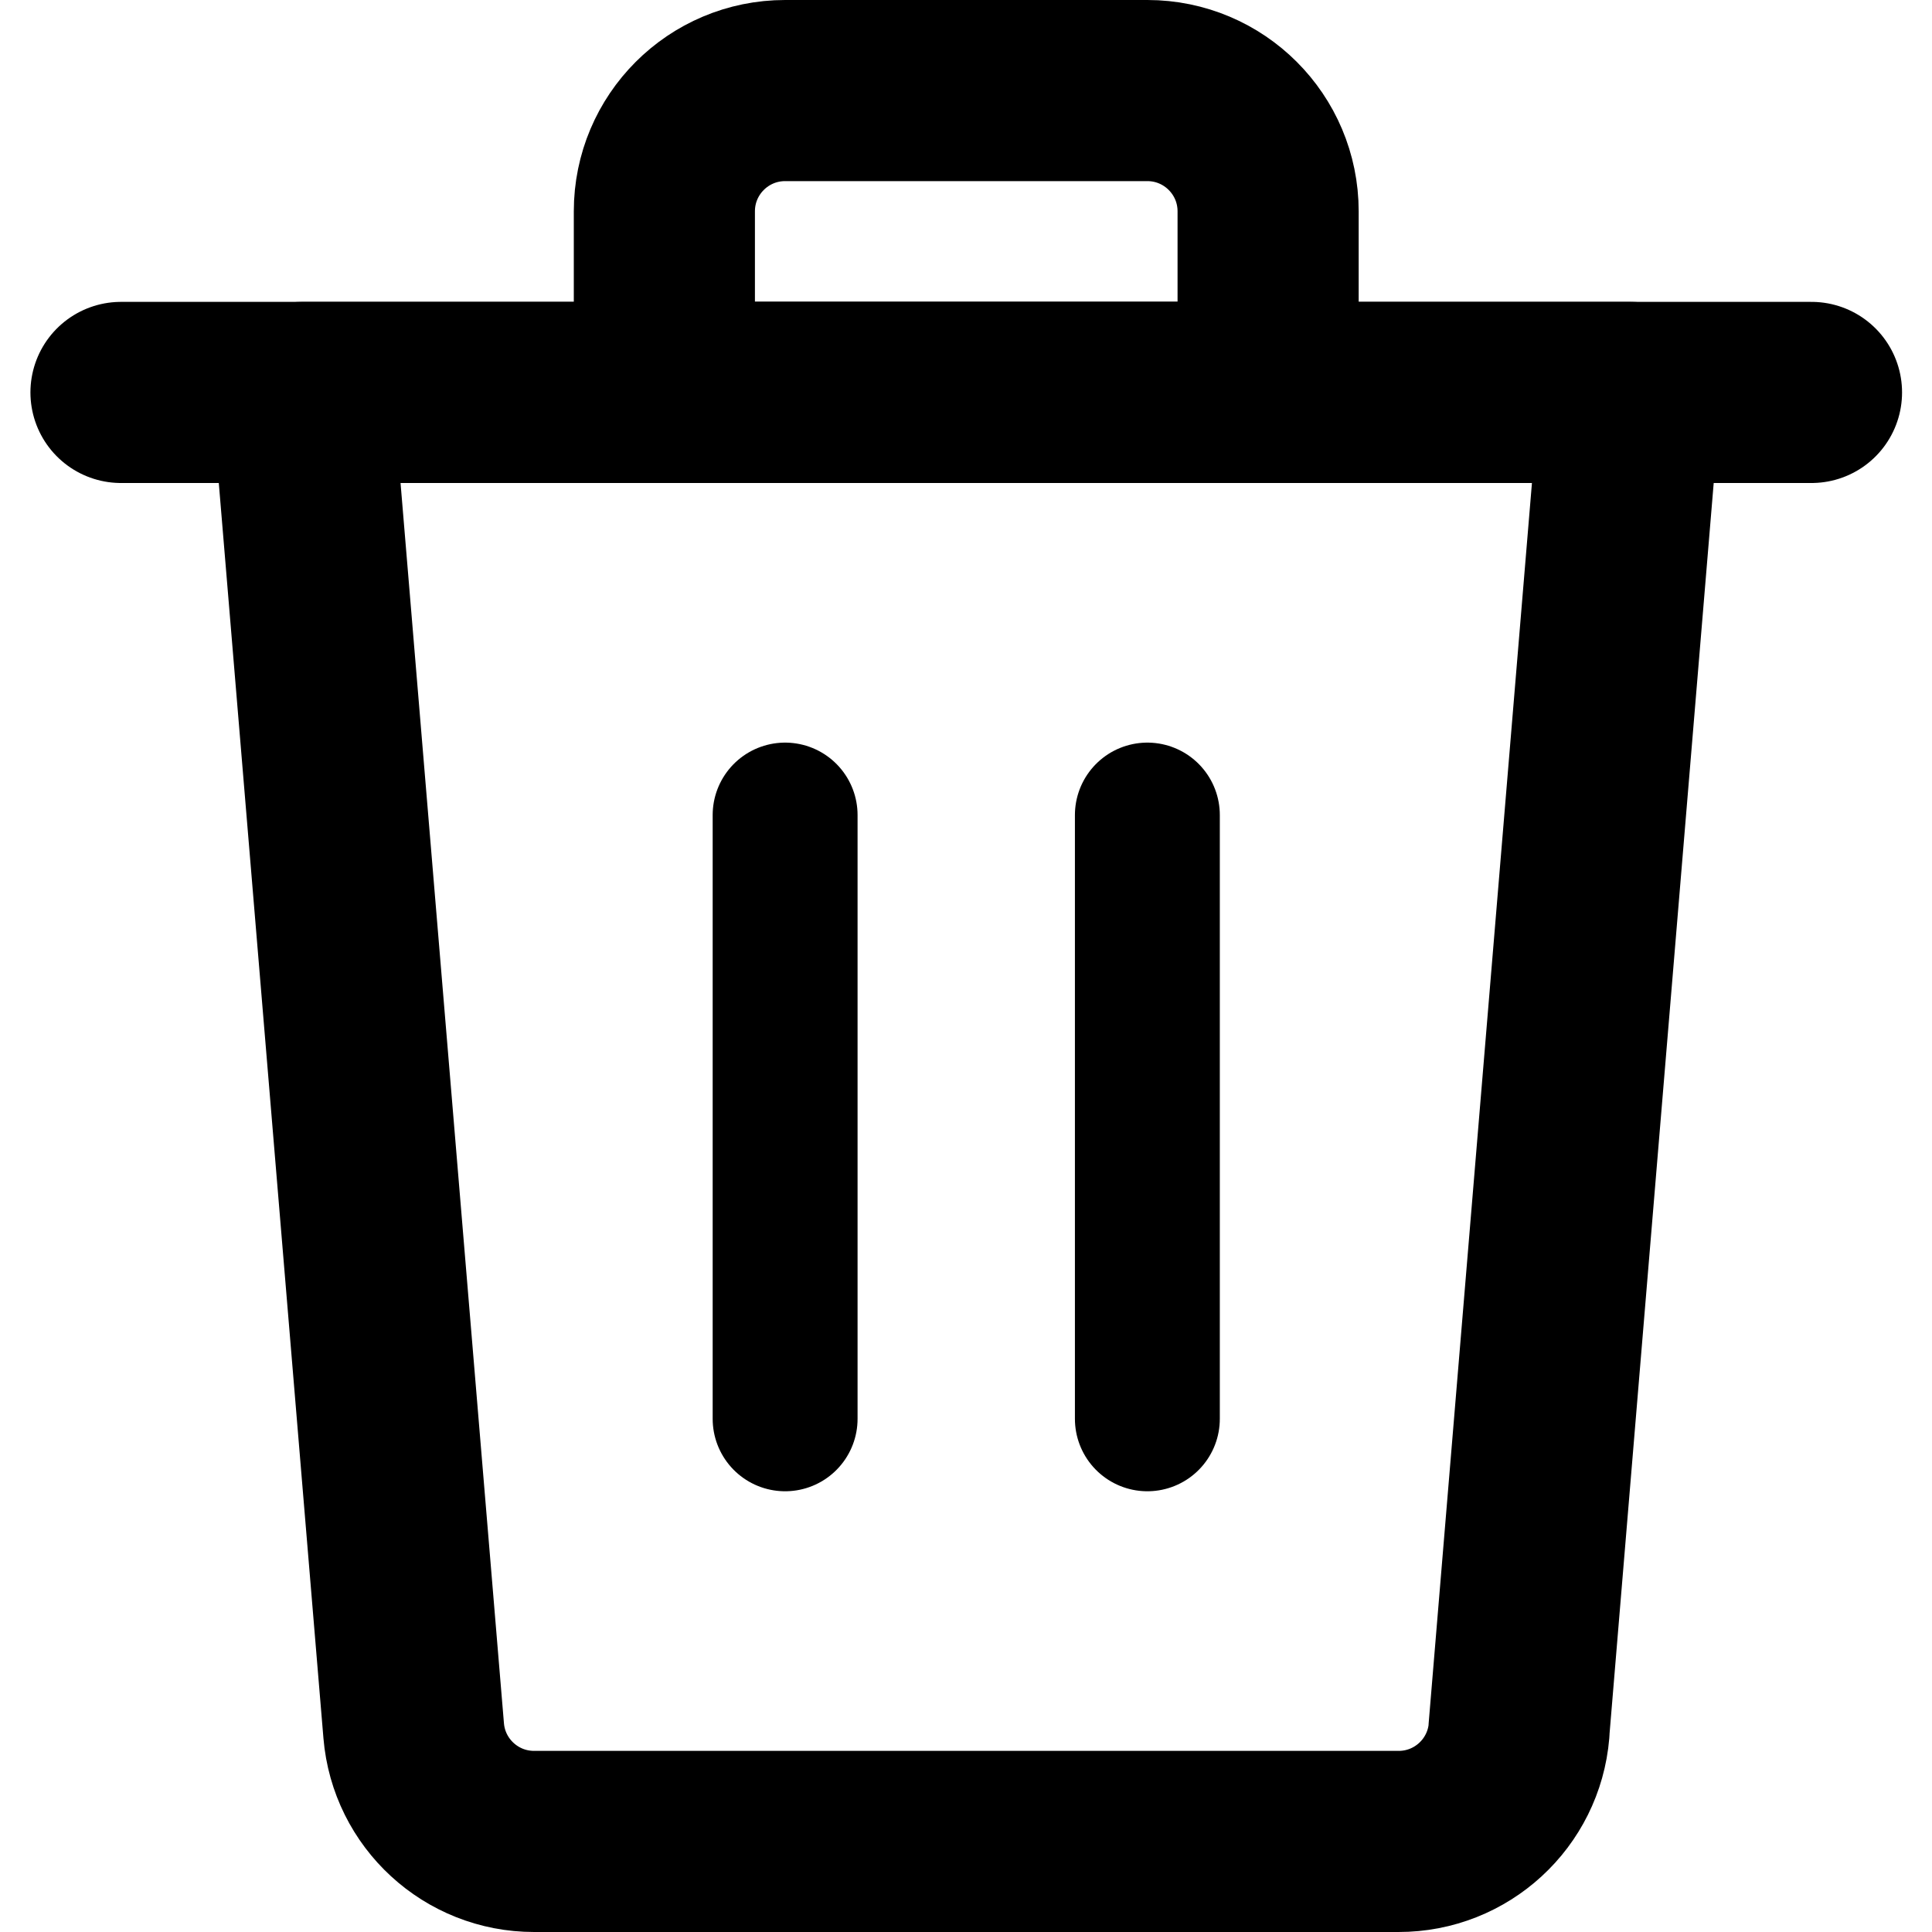
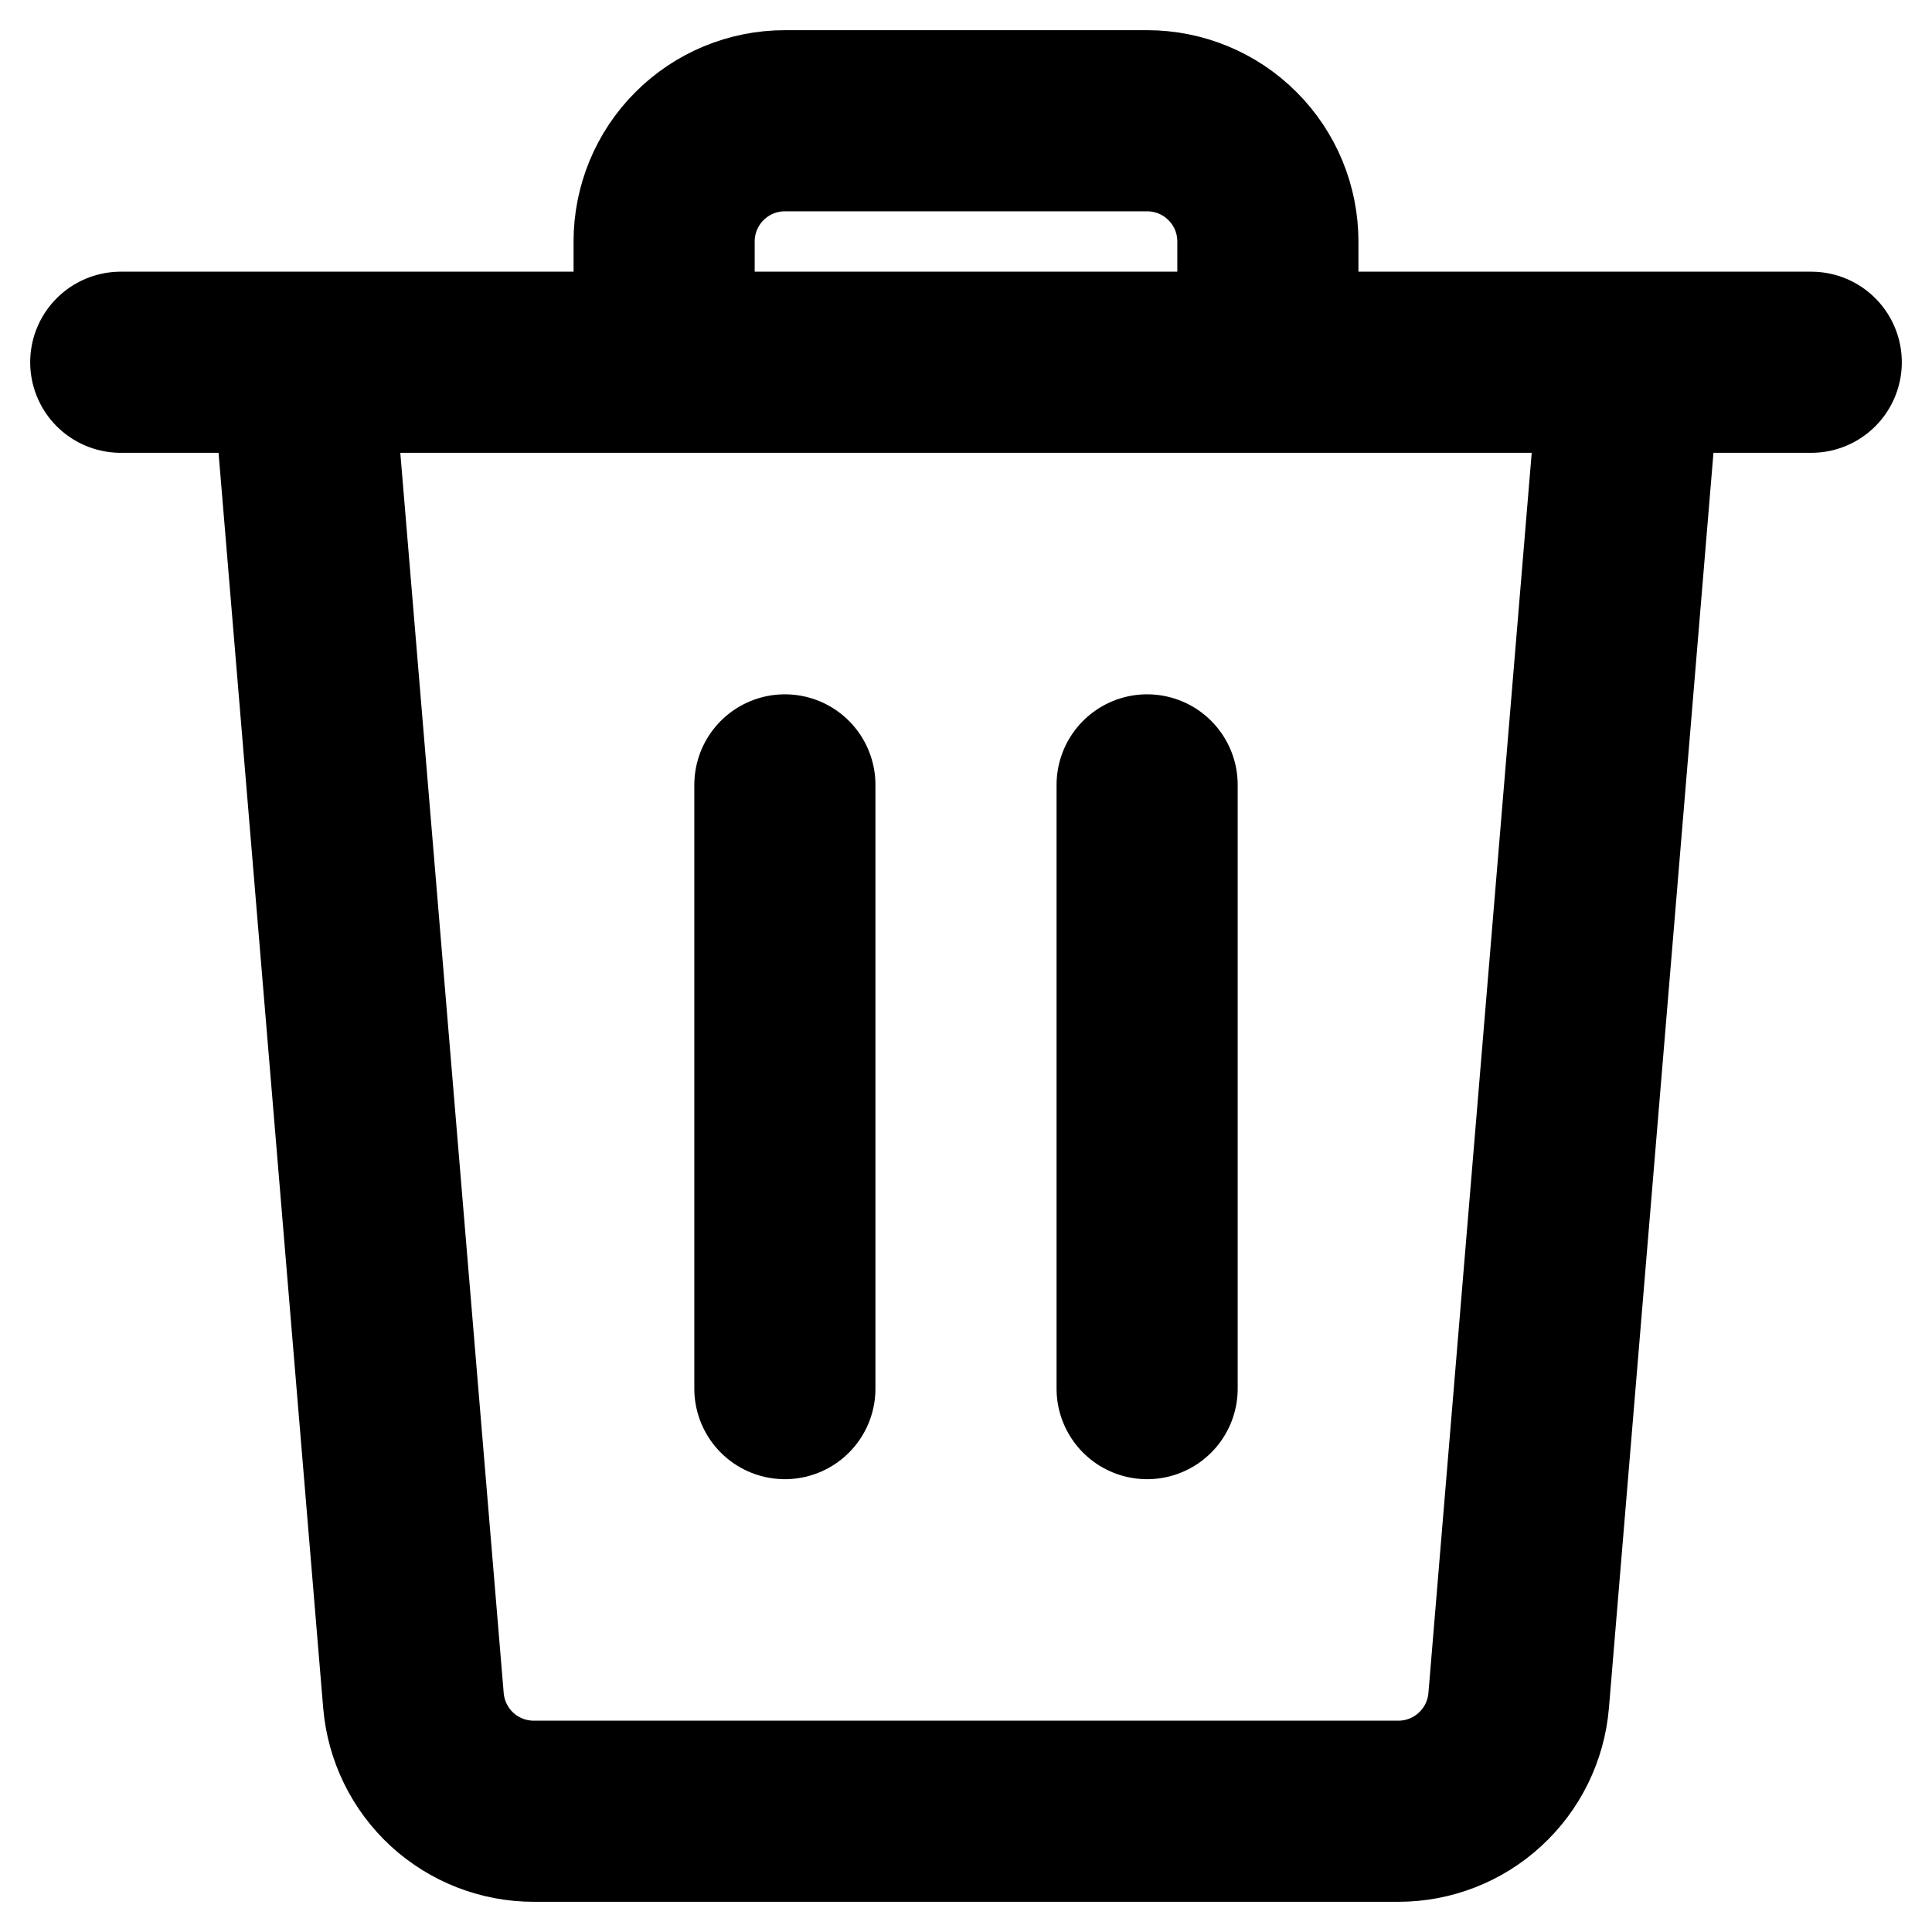
<svg xmlns="http://www.w3.org/2000/svg" width="16" height="16" viewBox="0 0 16 16" fill="none">
-   <g clip-path="url(#clip0)" stroke="#000" stroke-linecap="round" stroke-linejoin="round">
-     <path d="M1.002 3.25h14" stroke-width="1.5" />
-     <path clip-rule="evenodd" d="M9.502.75h-3a1 1 0 00-1 1v1.5h5v-1.5a1 1 0 00-1-1z" stroke-width="1.5" />
-     <path d="M6.502 11.75v-5m3 5v-5" stroke-width="1.2" />
-     <path clip-rule="evenodd" d="M12.58 14.333a1 1 0 01-.998.917H4.423a1 1 0 01-.997-.917L2.502 3.25h11l-.923 11.083z" stroke-width="1.5" />
-   </g>
+   <path d="M9.5 11.5V6.5M6.5 11.5V6.5M1 3H15M12.577 14.083C12.556 14.333 12.442 14.566 12.257 14.736C12.073 14.906 11.831 15 11.58 15H4.421C4.17 15 3.928 14.906 3.743 14.736C3.559 14.566 3.445 14.333 3.424 14.083L2.5 3H13.5L12.577 14.083ZM9.5 1H6.5C6.235 1 5.98 1.105 5.793 1.293C5.605 1.48 5.5 1.735 5.5 2V3H10.5V2C10.5 1.735 10.395 1.48 10.207 1.293C10.02 1.105 9.765 1 9.5 1Z" stroke="black" stroke-width="1.5" stroke-linecap="round" stroke-linejoin="round" />
</svg>
